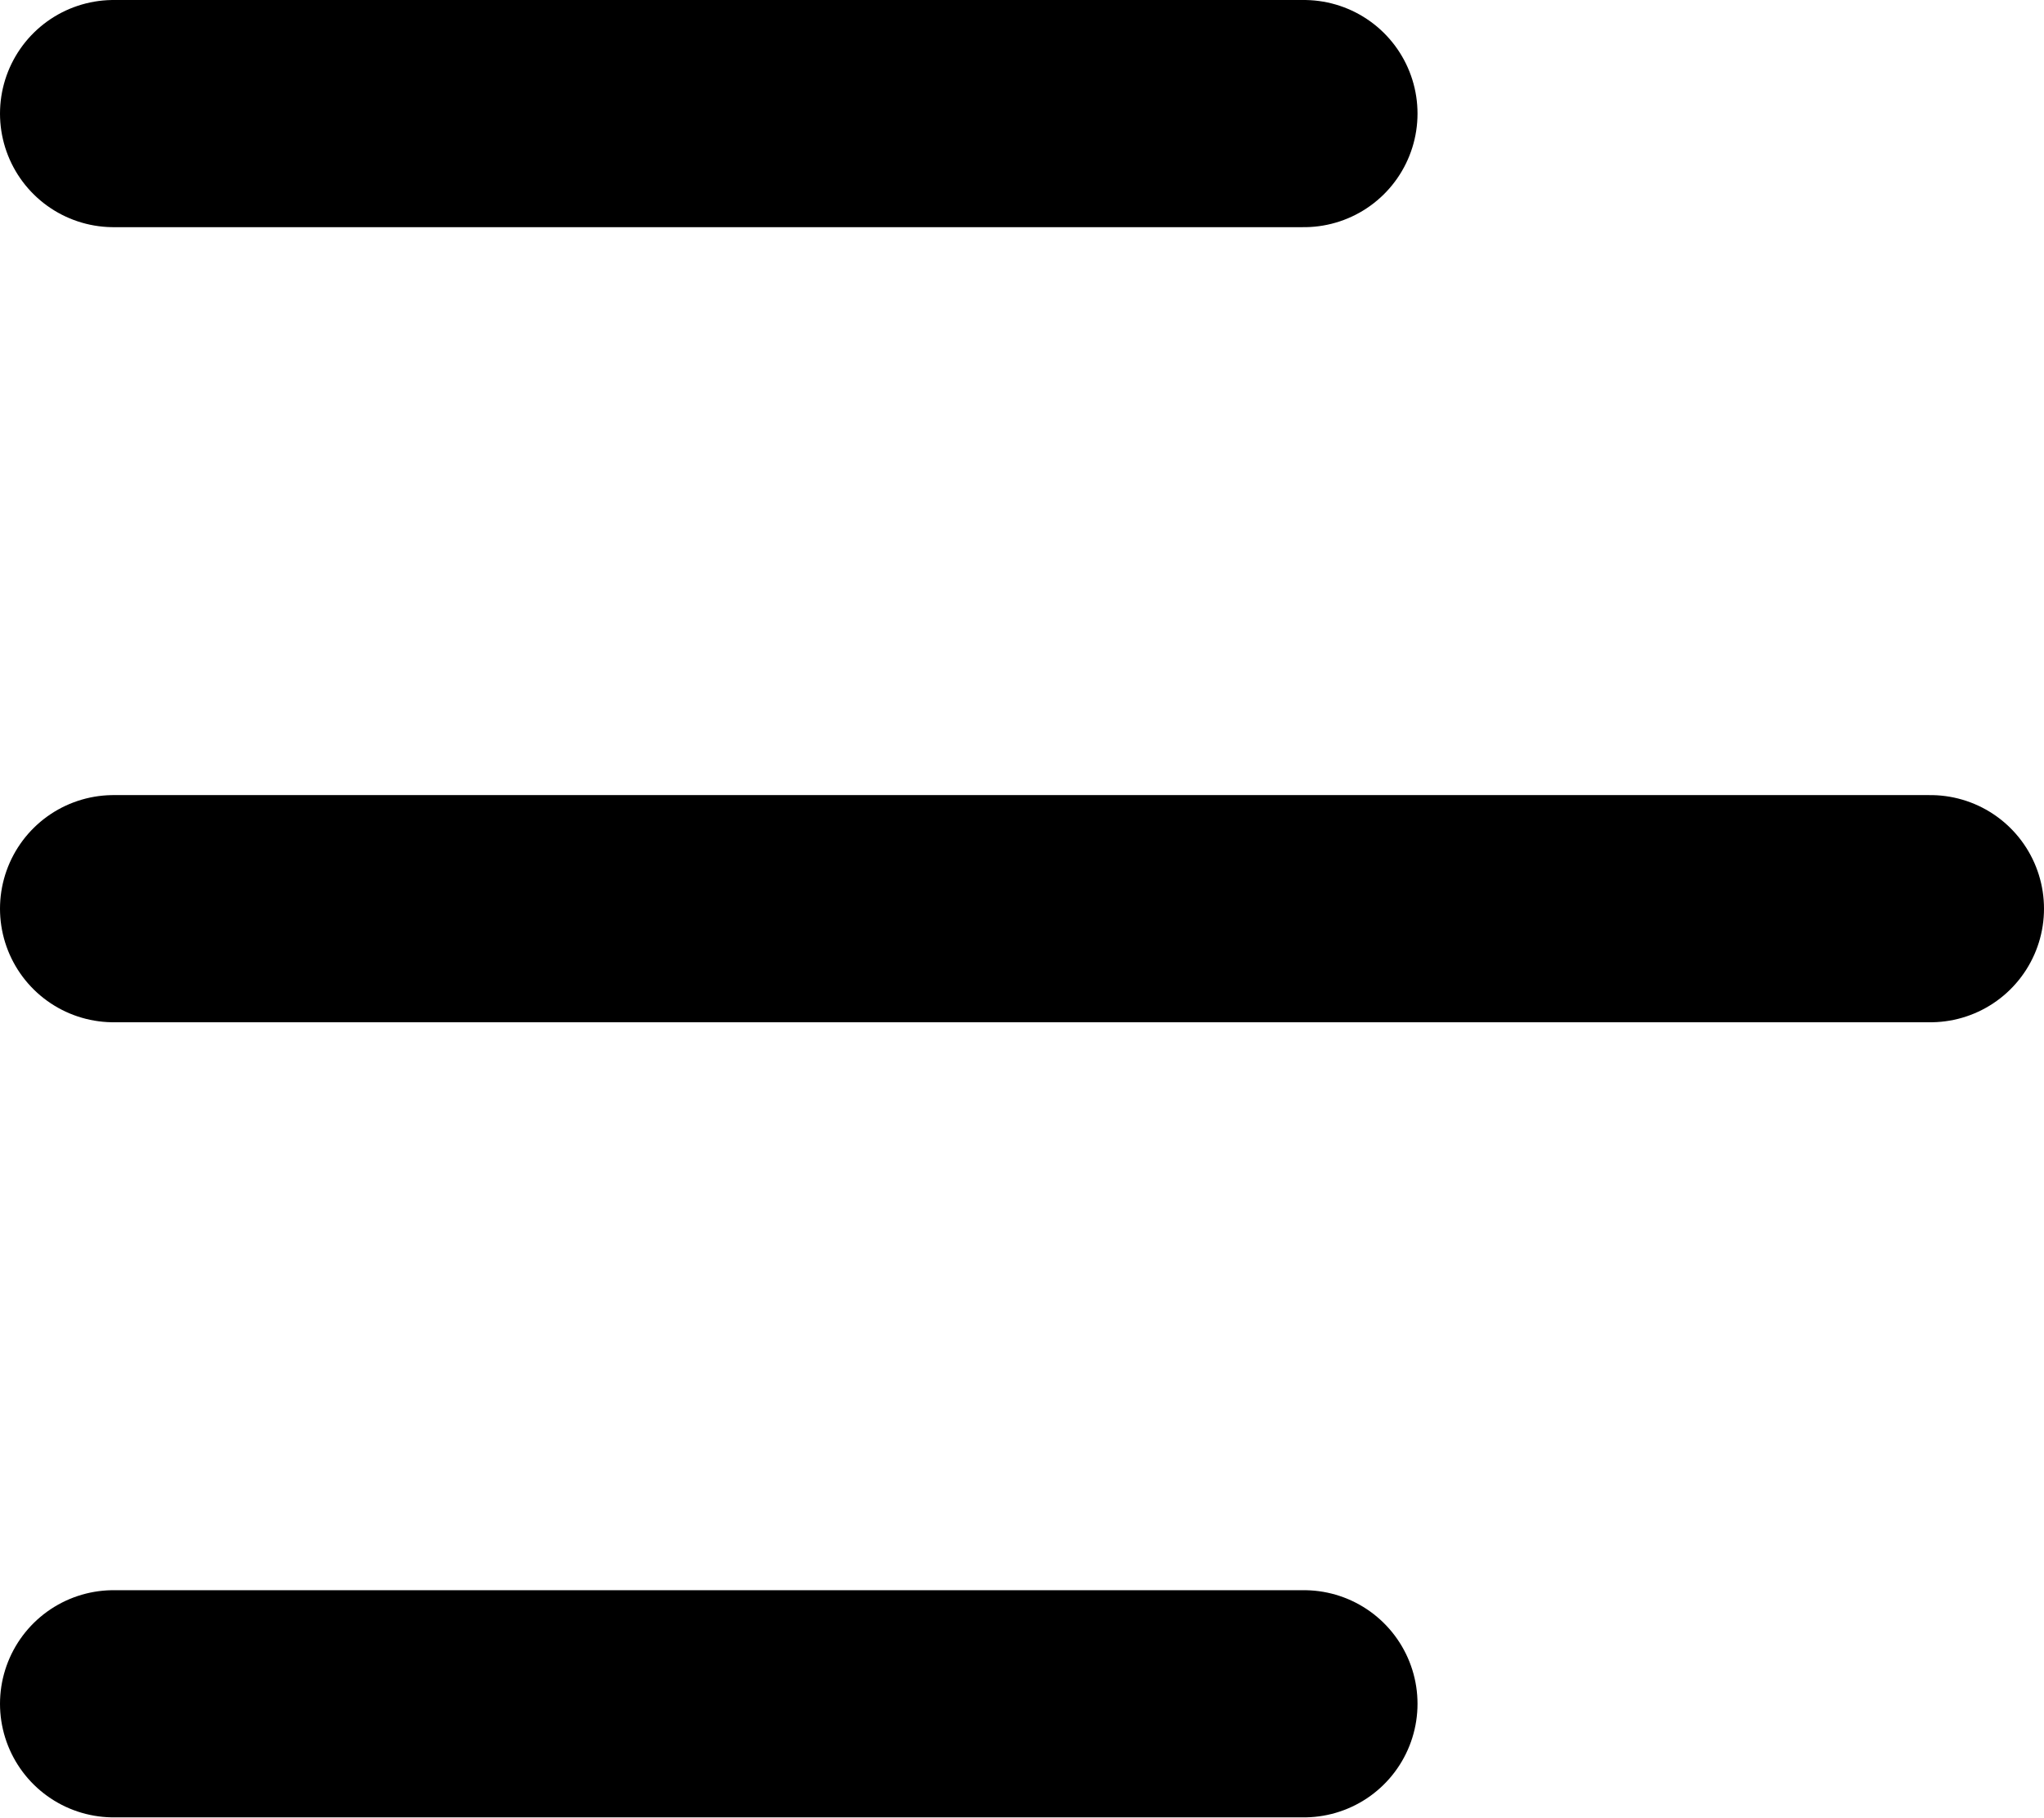
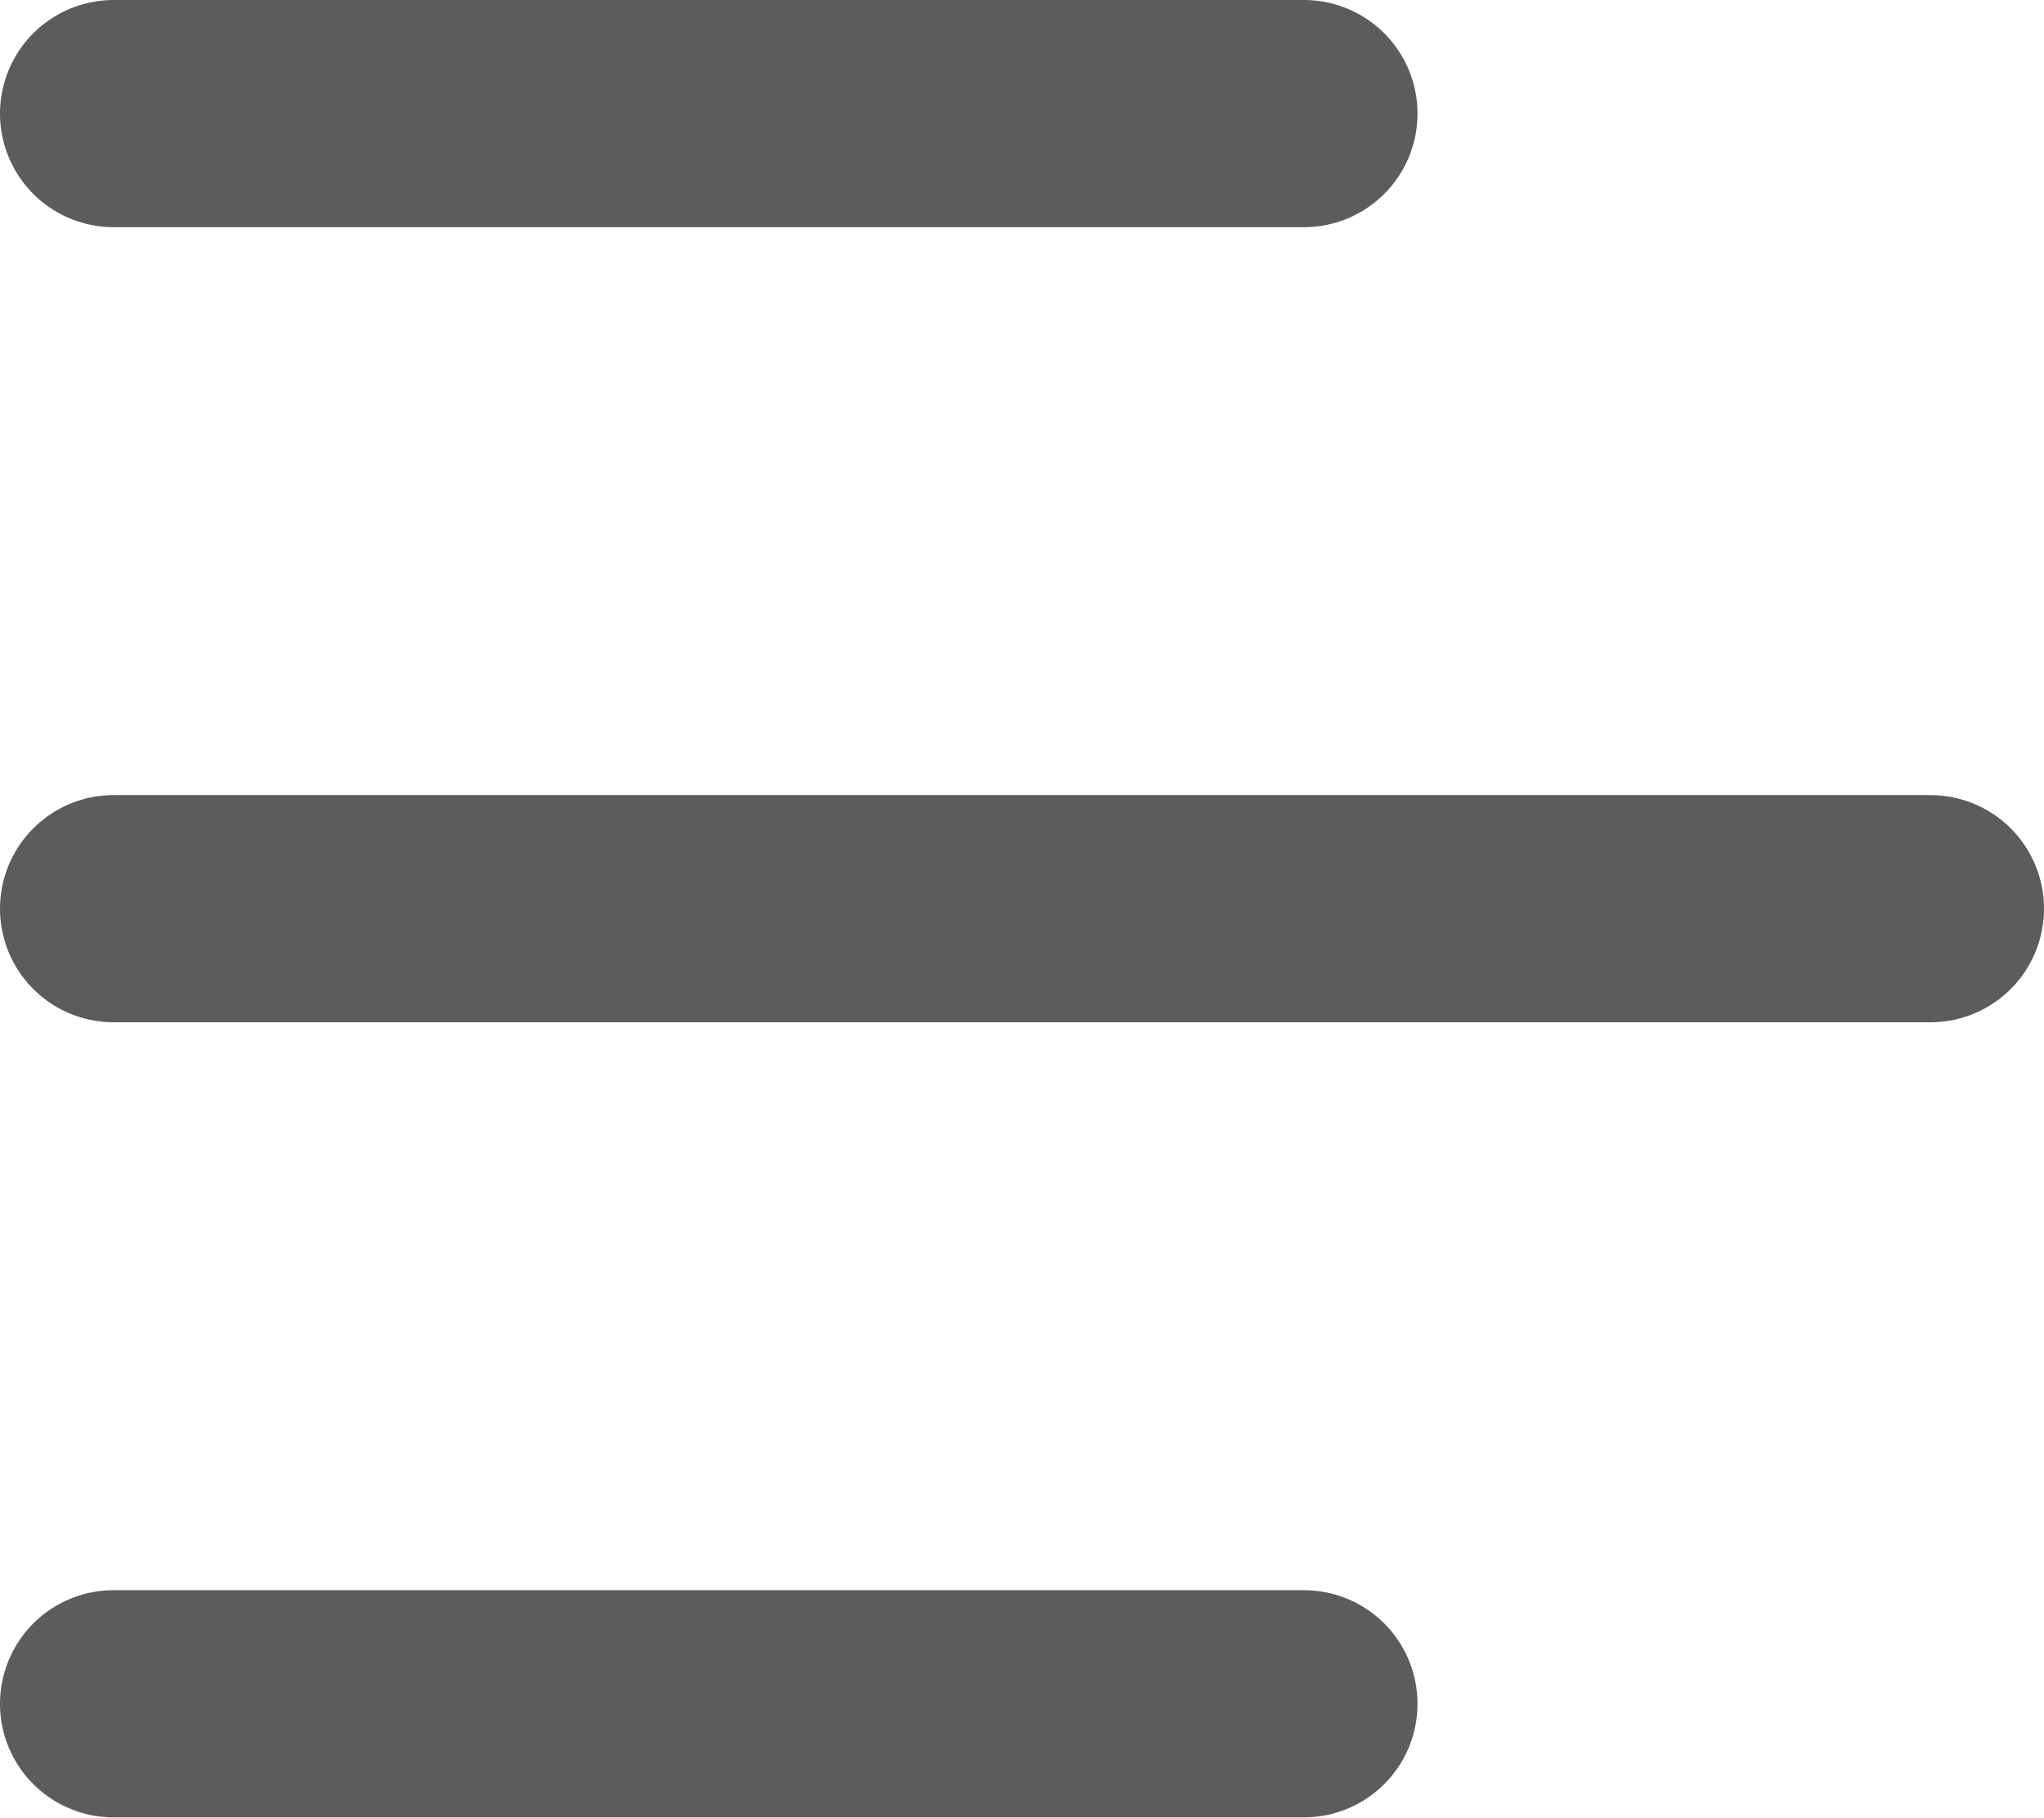
<svg xmlns="http://www.w3.org/2000/svg" width="18" height="16" viewBox="0 0 18 16" fill="none">
-   <path d="M1 1H11.483M1 15H11.483M1 8H17" stroke="currentColor" stroke-width="2" stroke-linecap="round" stroke-linejoin="round" />
+   <path d="M1 1H11.483M1 15H11.483M1 8H17" stroke="#5C5C5C" stroke-width="2" stroke-linecap="round" stroke-linejoin="round" />
</svg>
